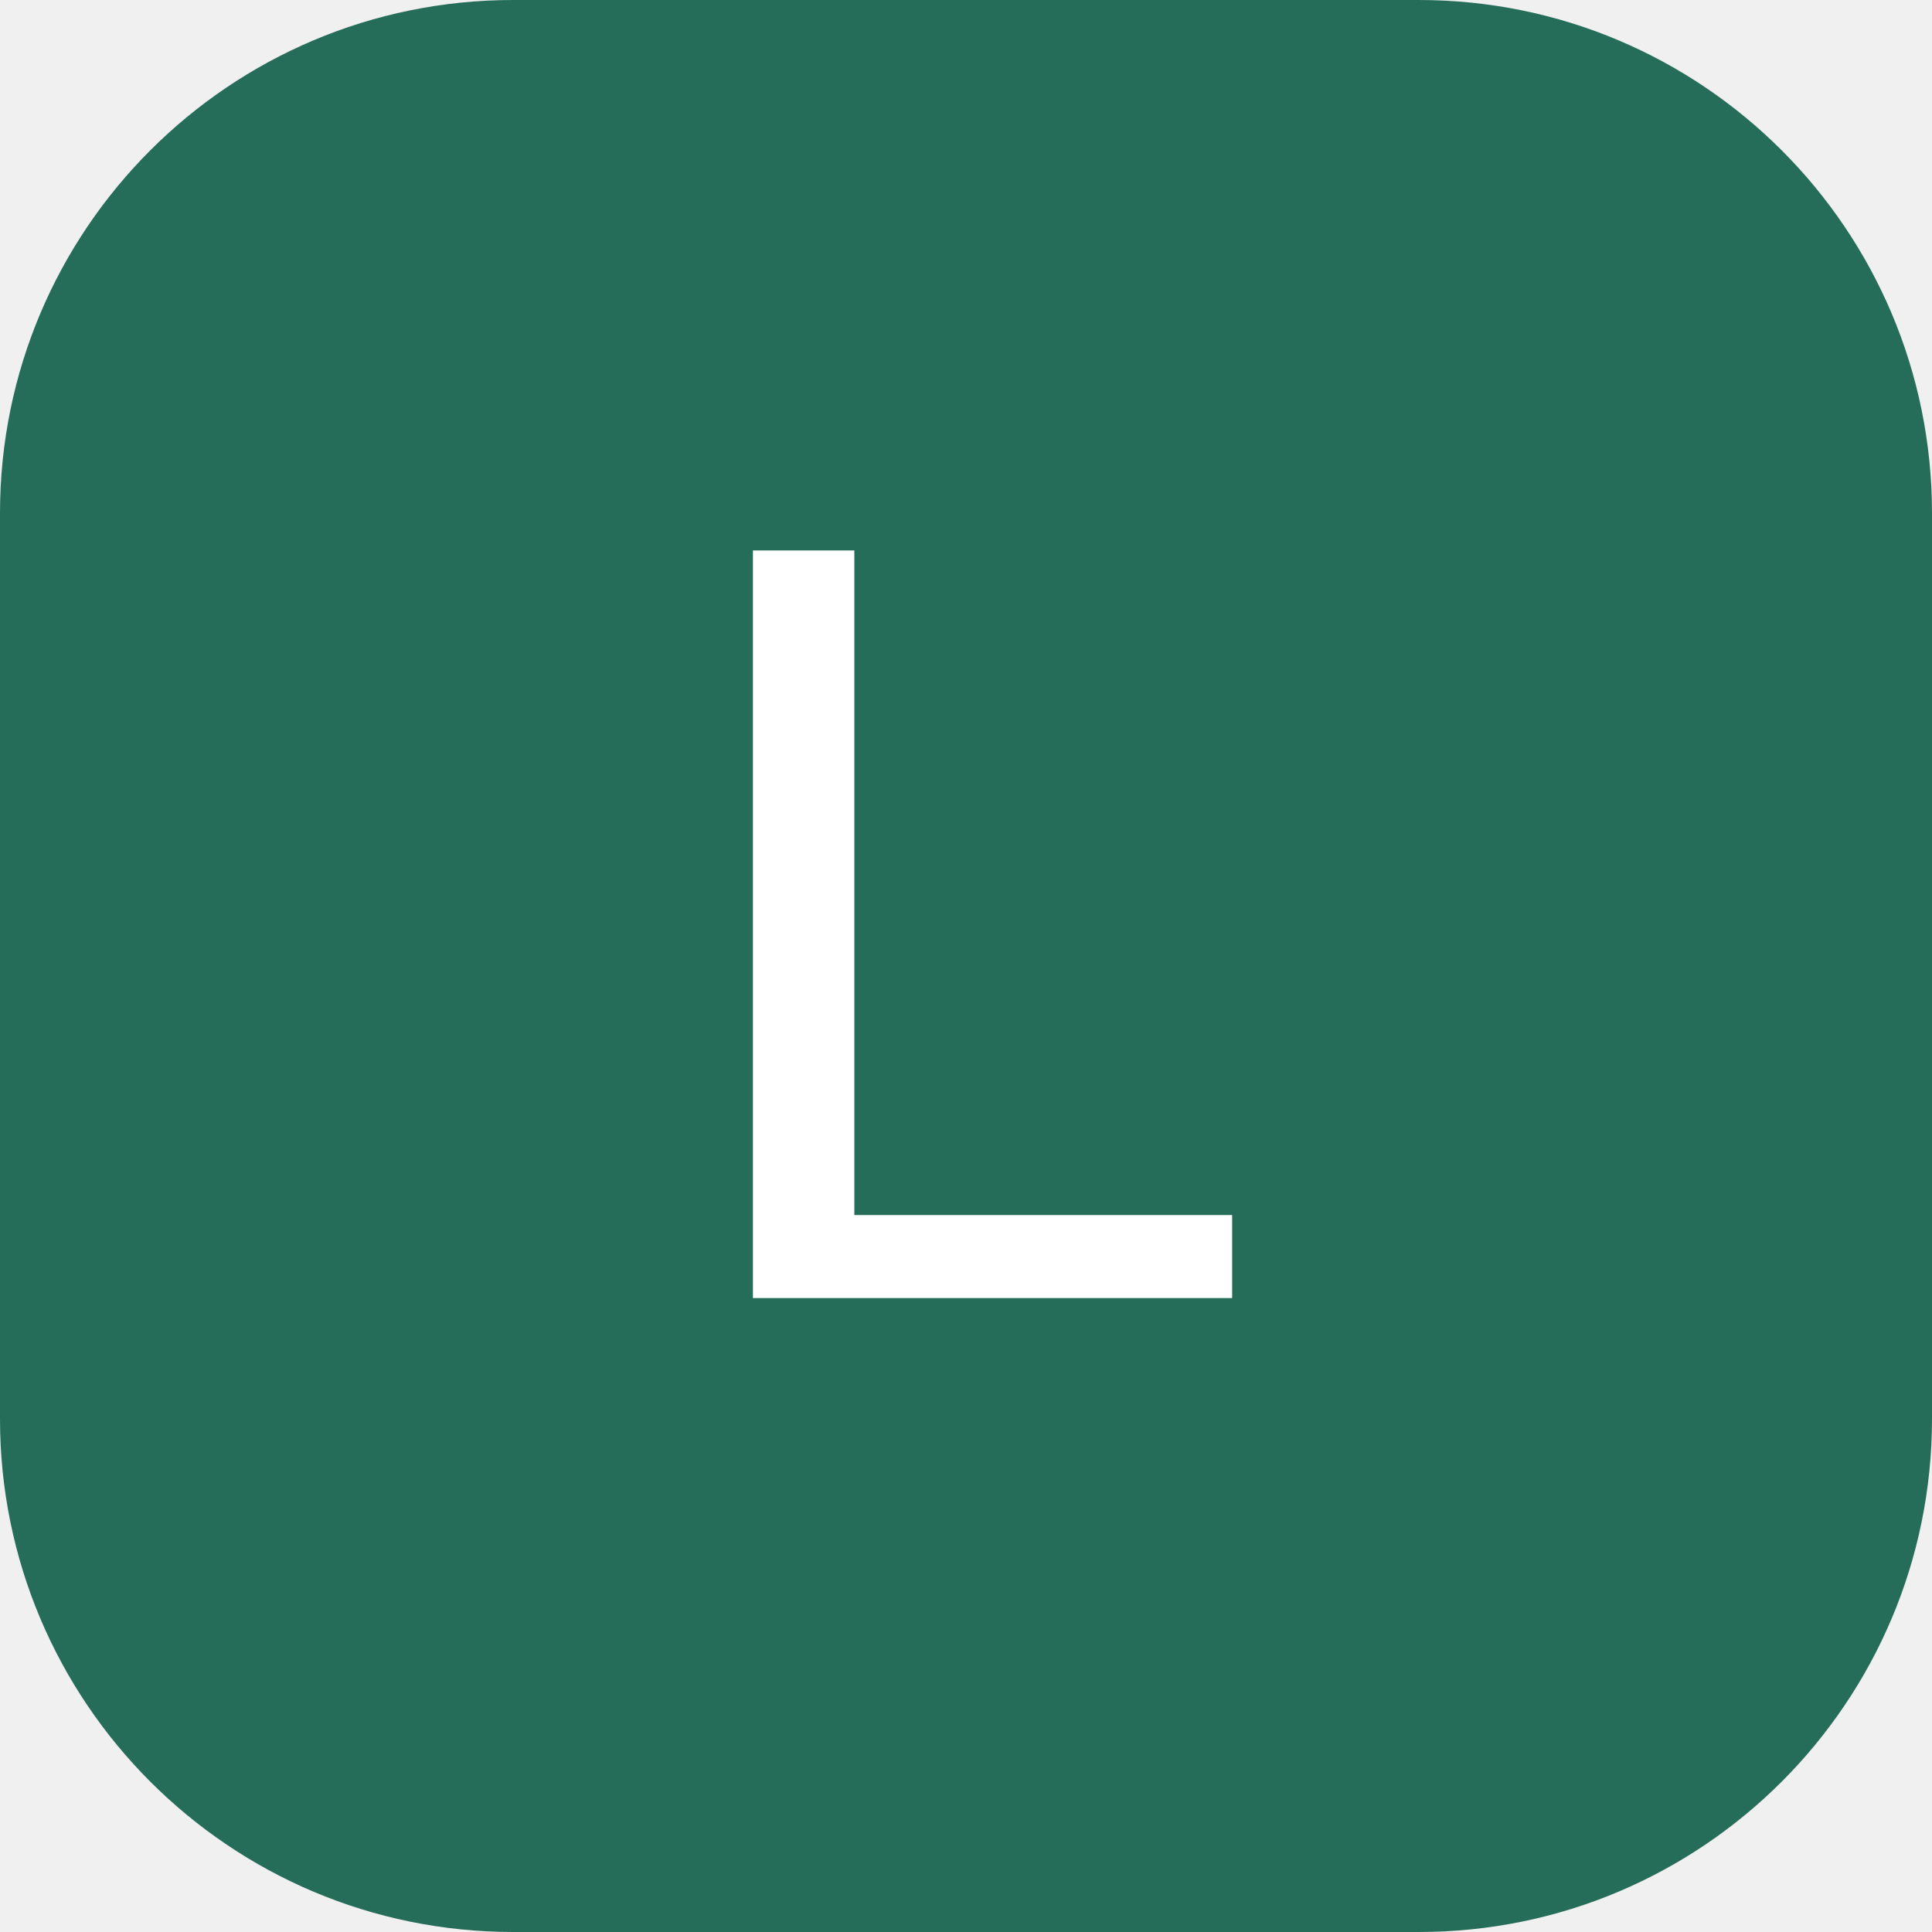
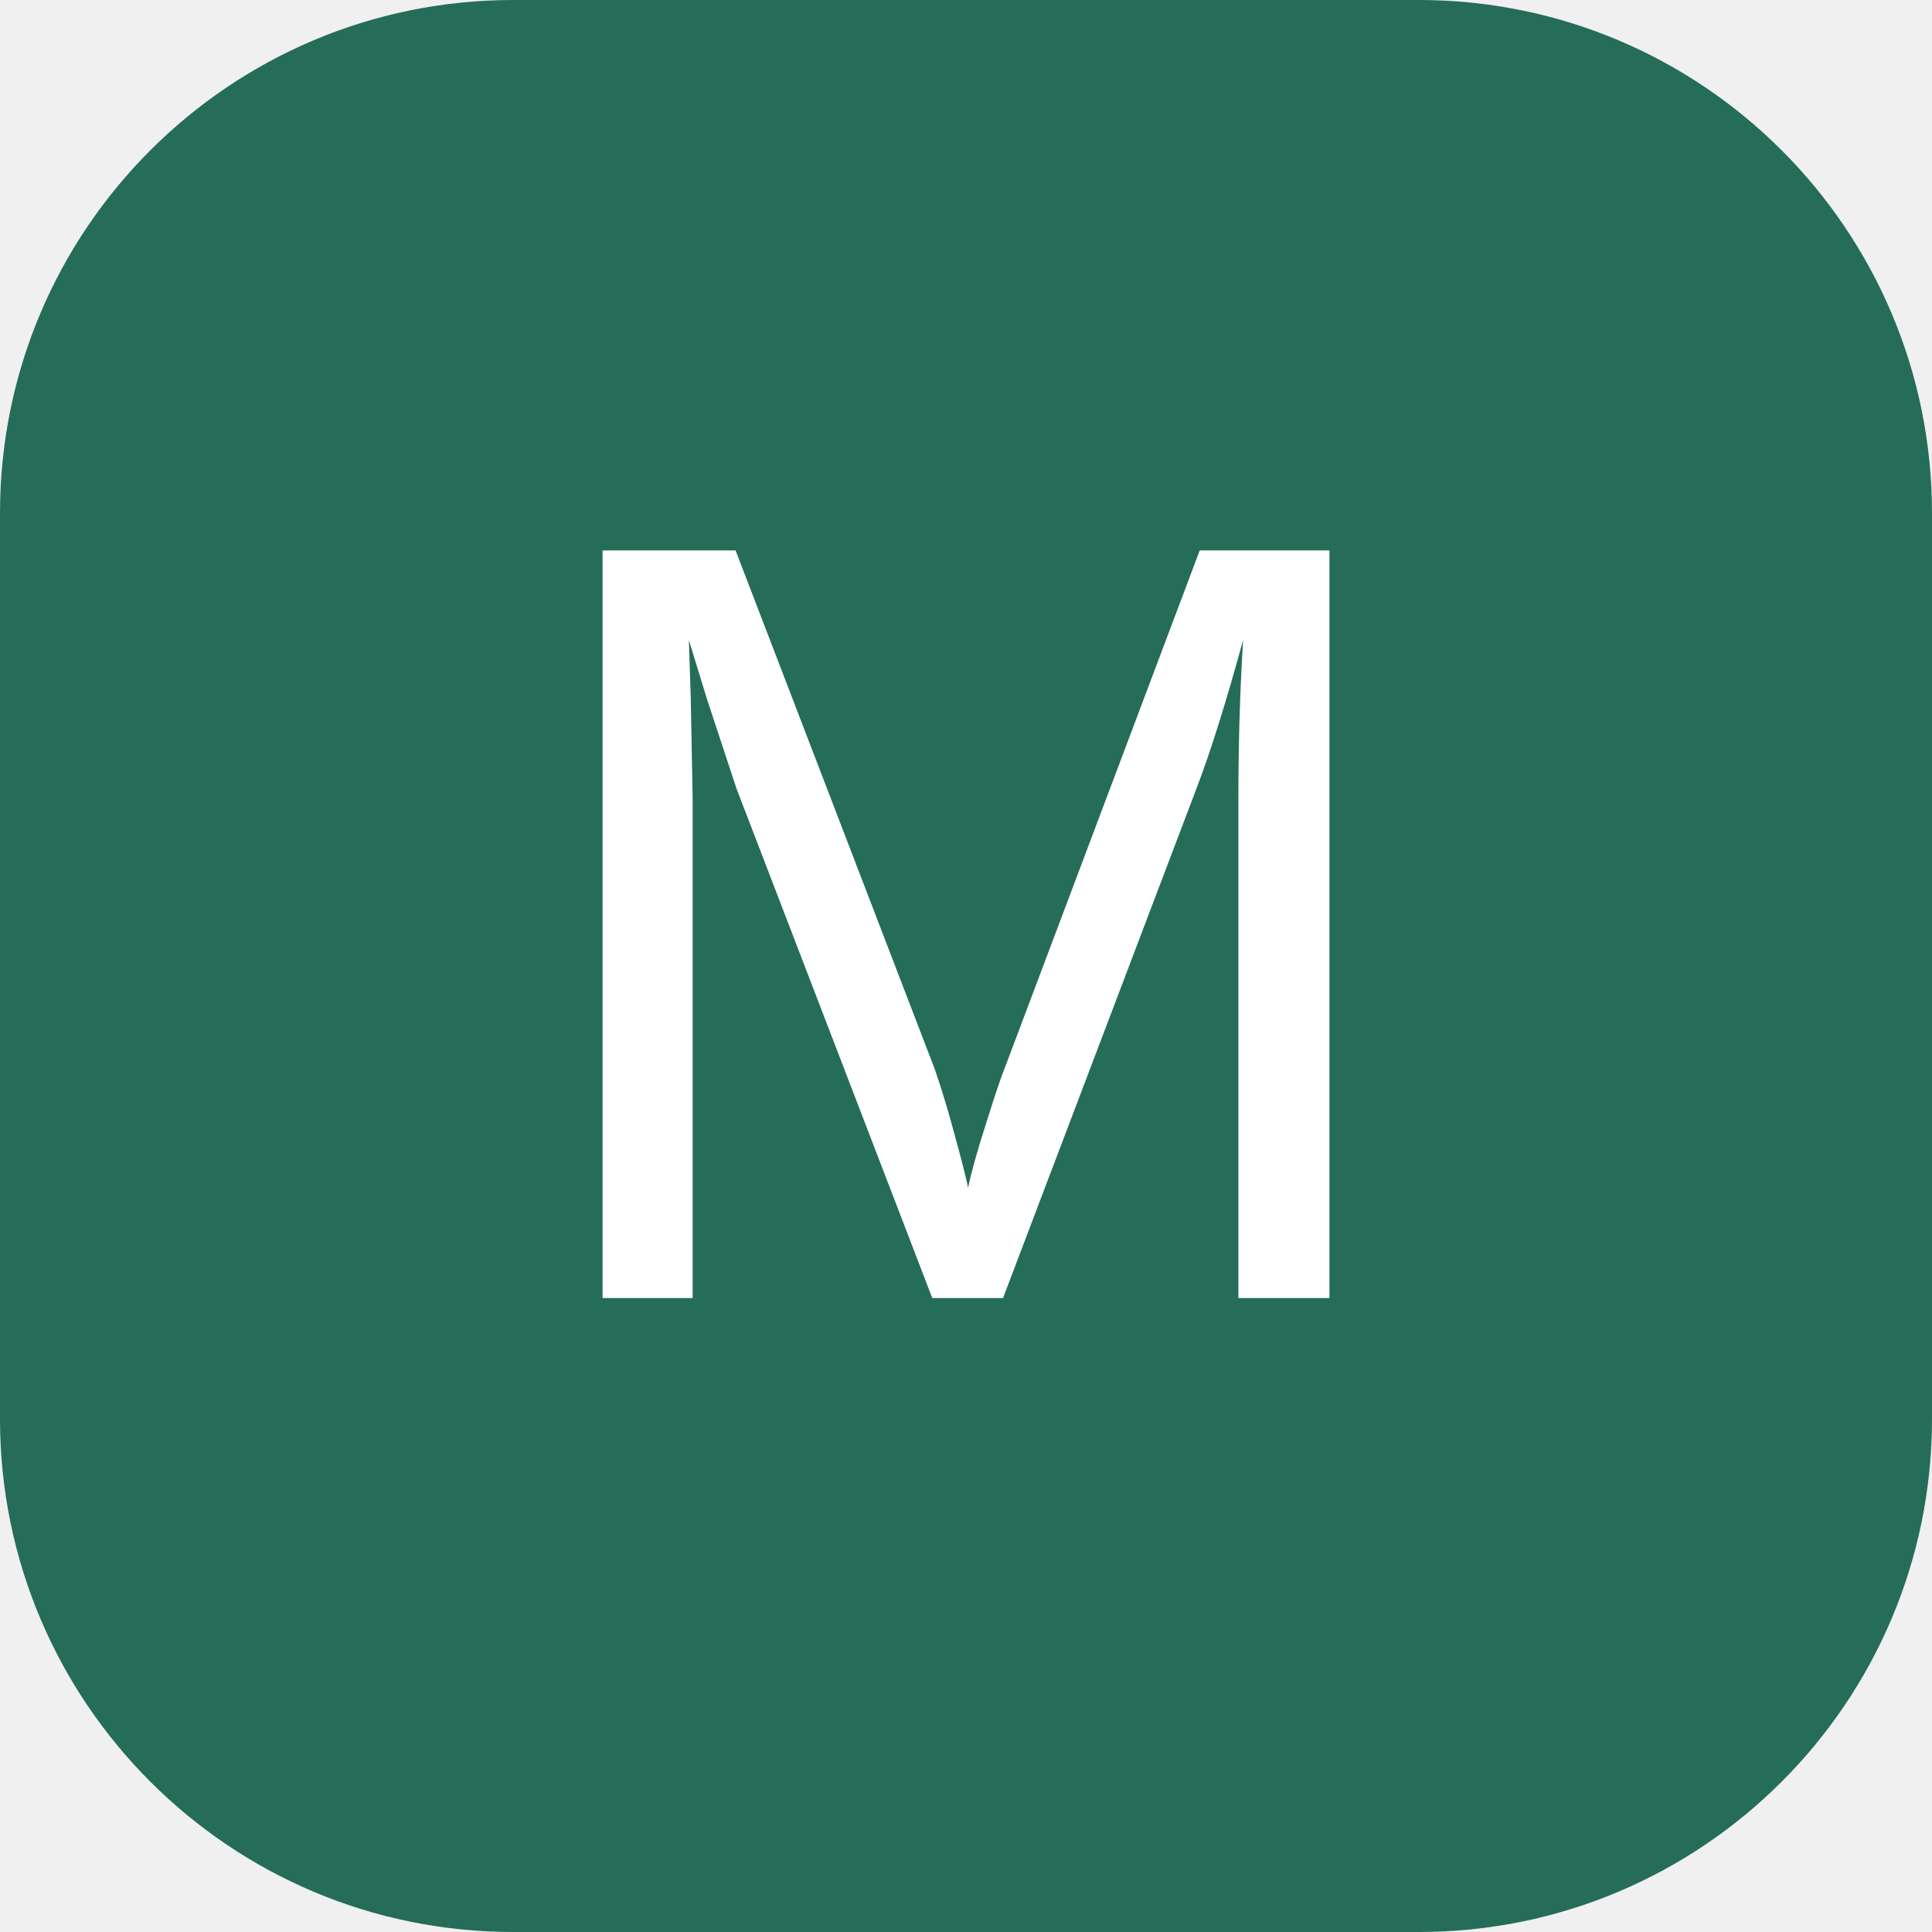
<svg xmlns="http://www.w3.org/2000/svg" viewBox="0 0 64 64">
  <rect width="64" height="64" rx="17" fill="#256d58" />
-   <text x="32" y="43" text-anchor="middle" fill="white" font-size="36" font-family="Arial,sans-serif">L</text>
+   <text x="32" y="43" text-anchor="middle" fill="white" font-size="36" font-family="Arial,sans-serif">M</text>
</svg>
